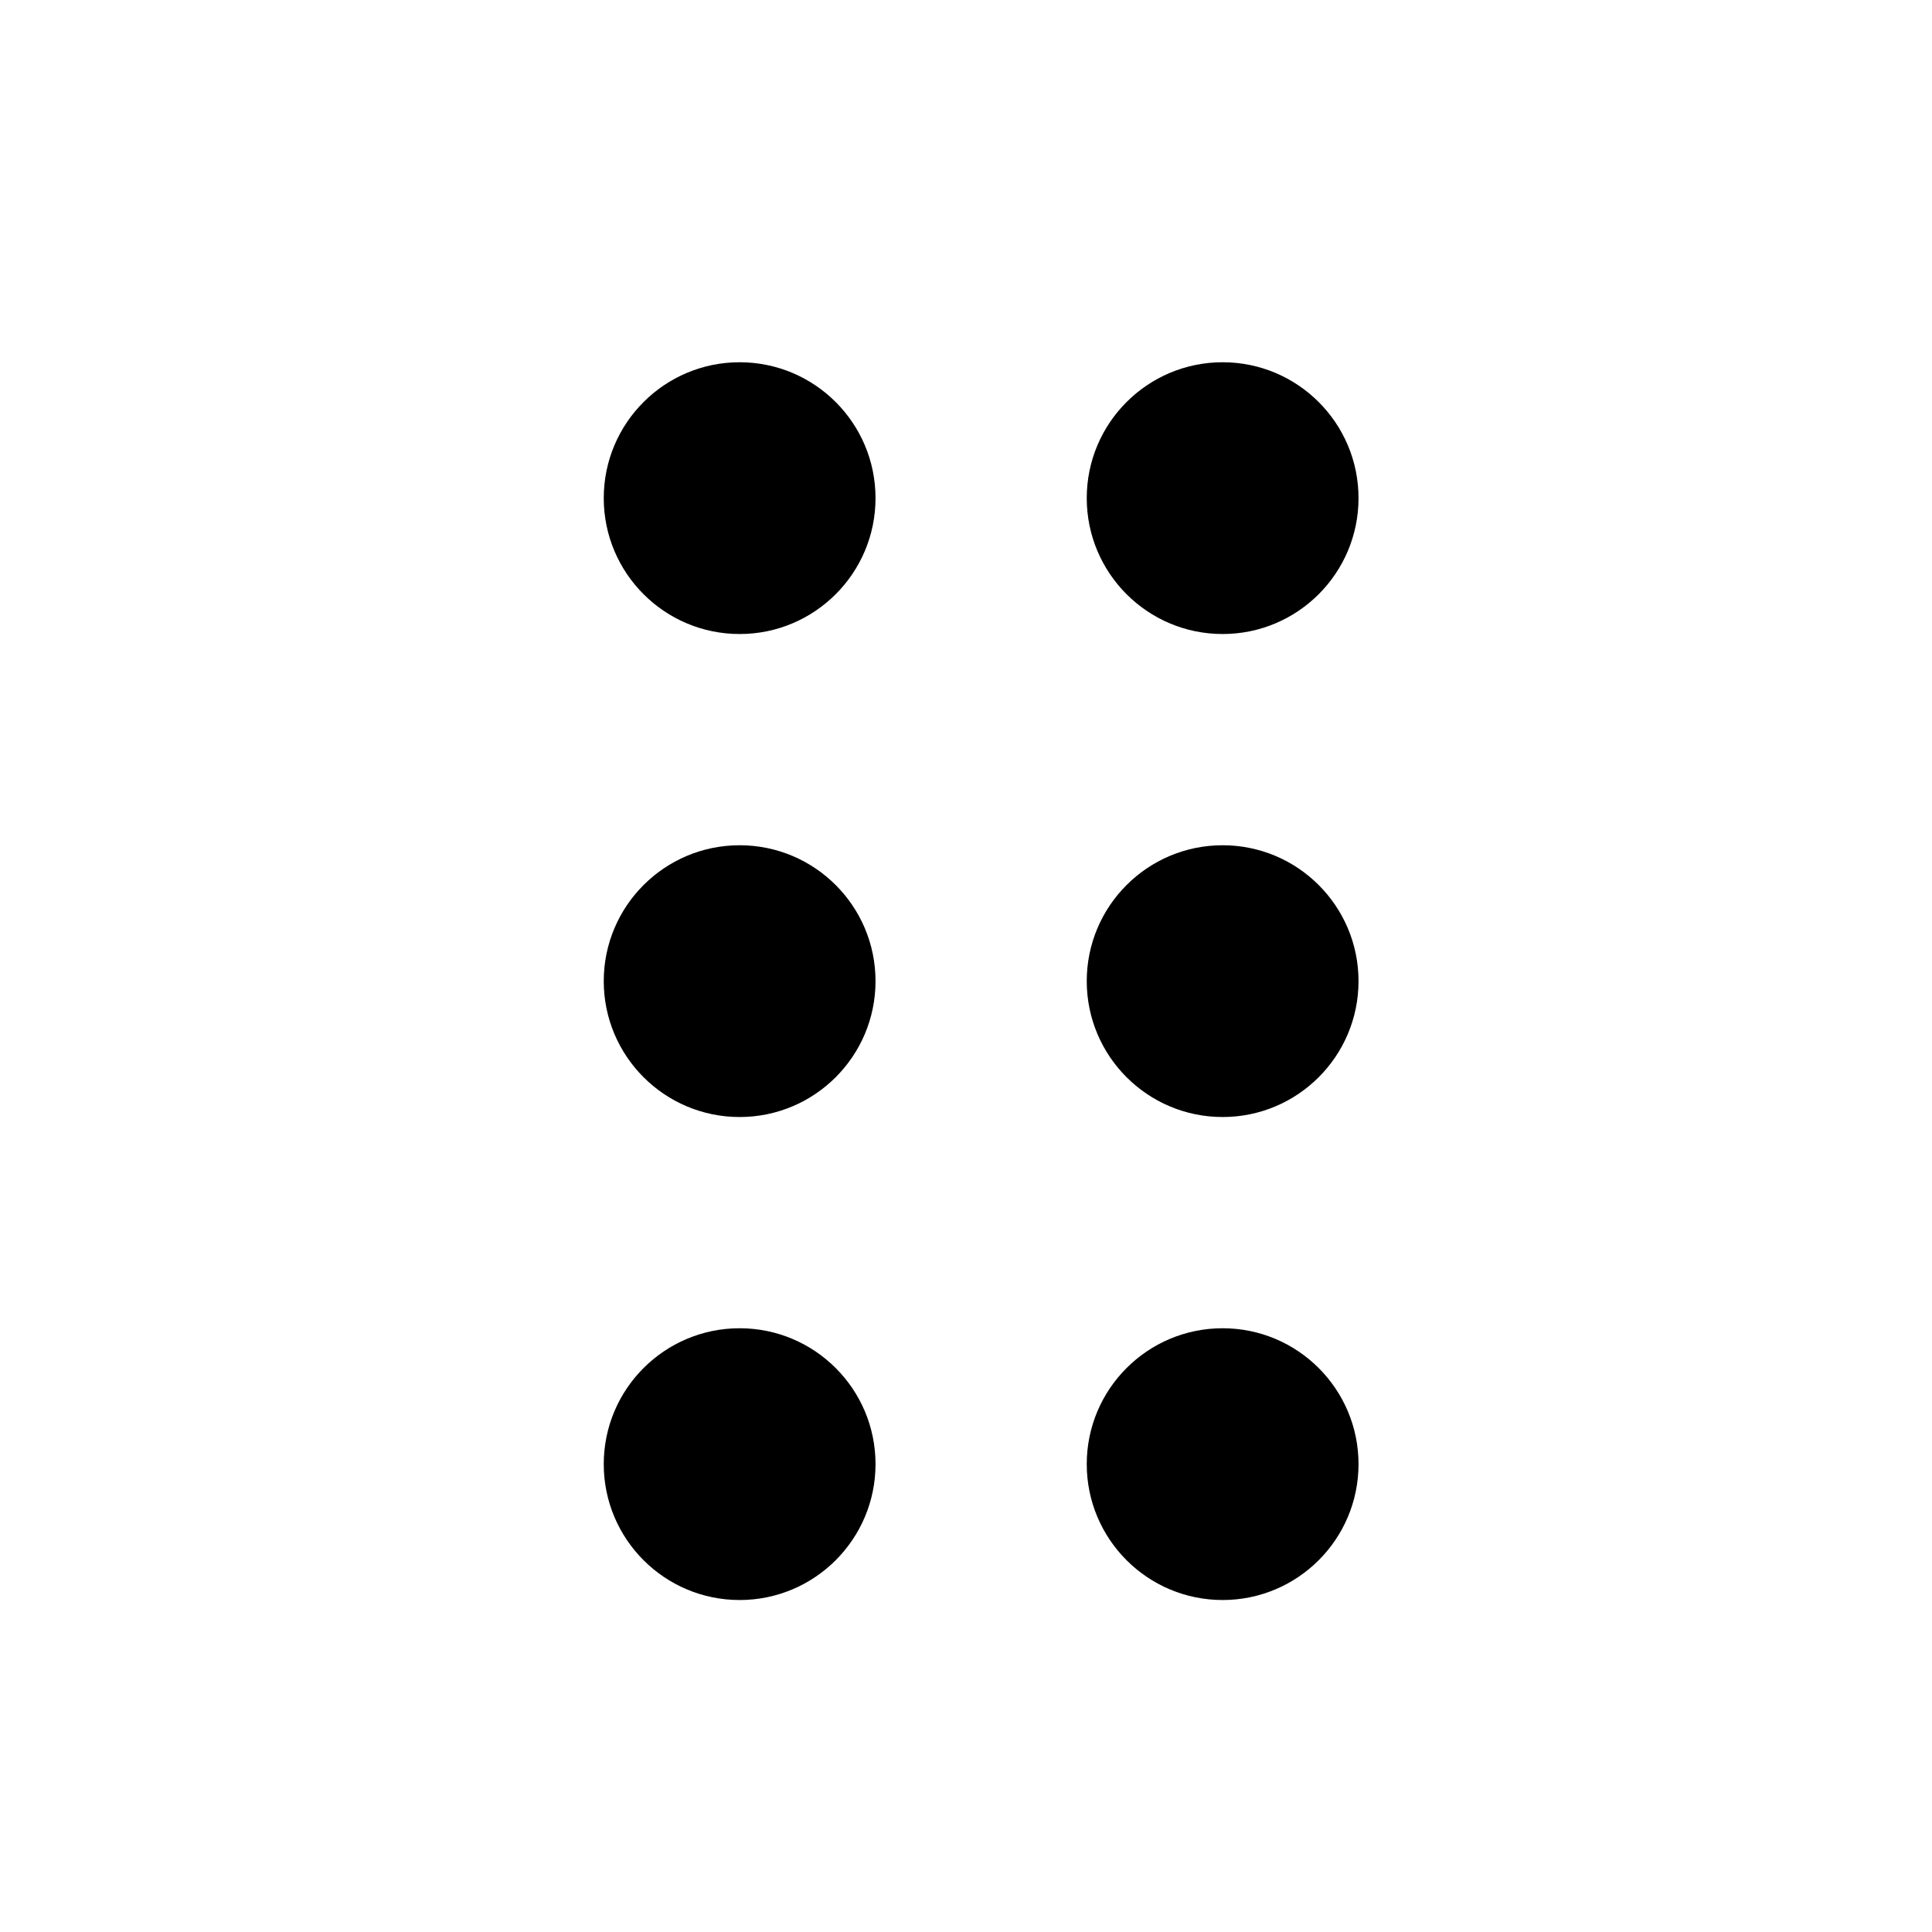
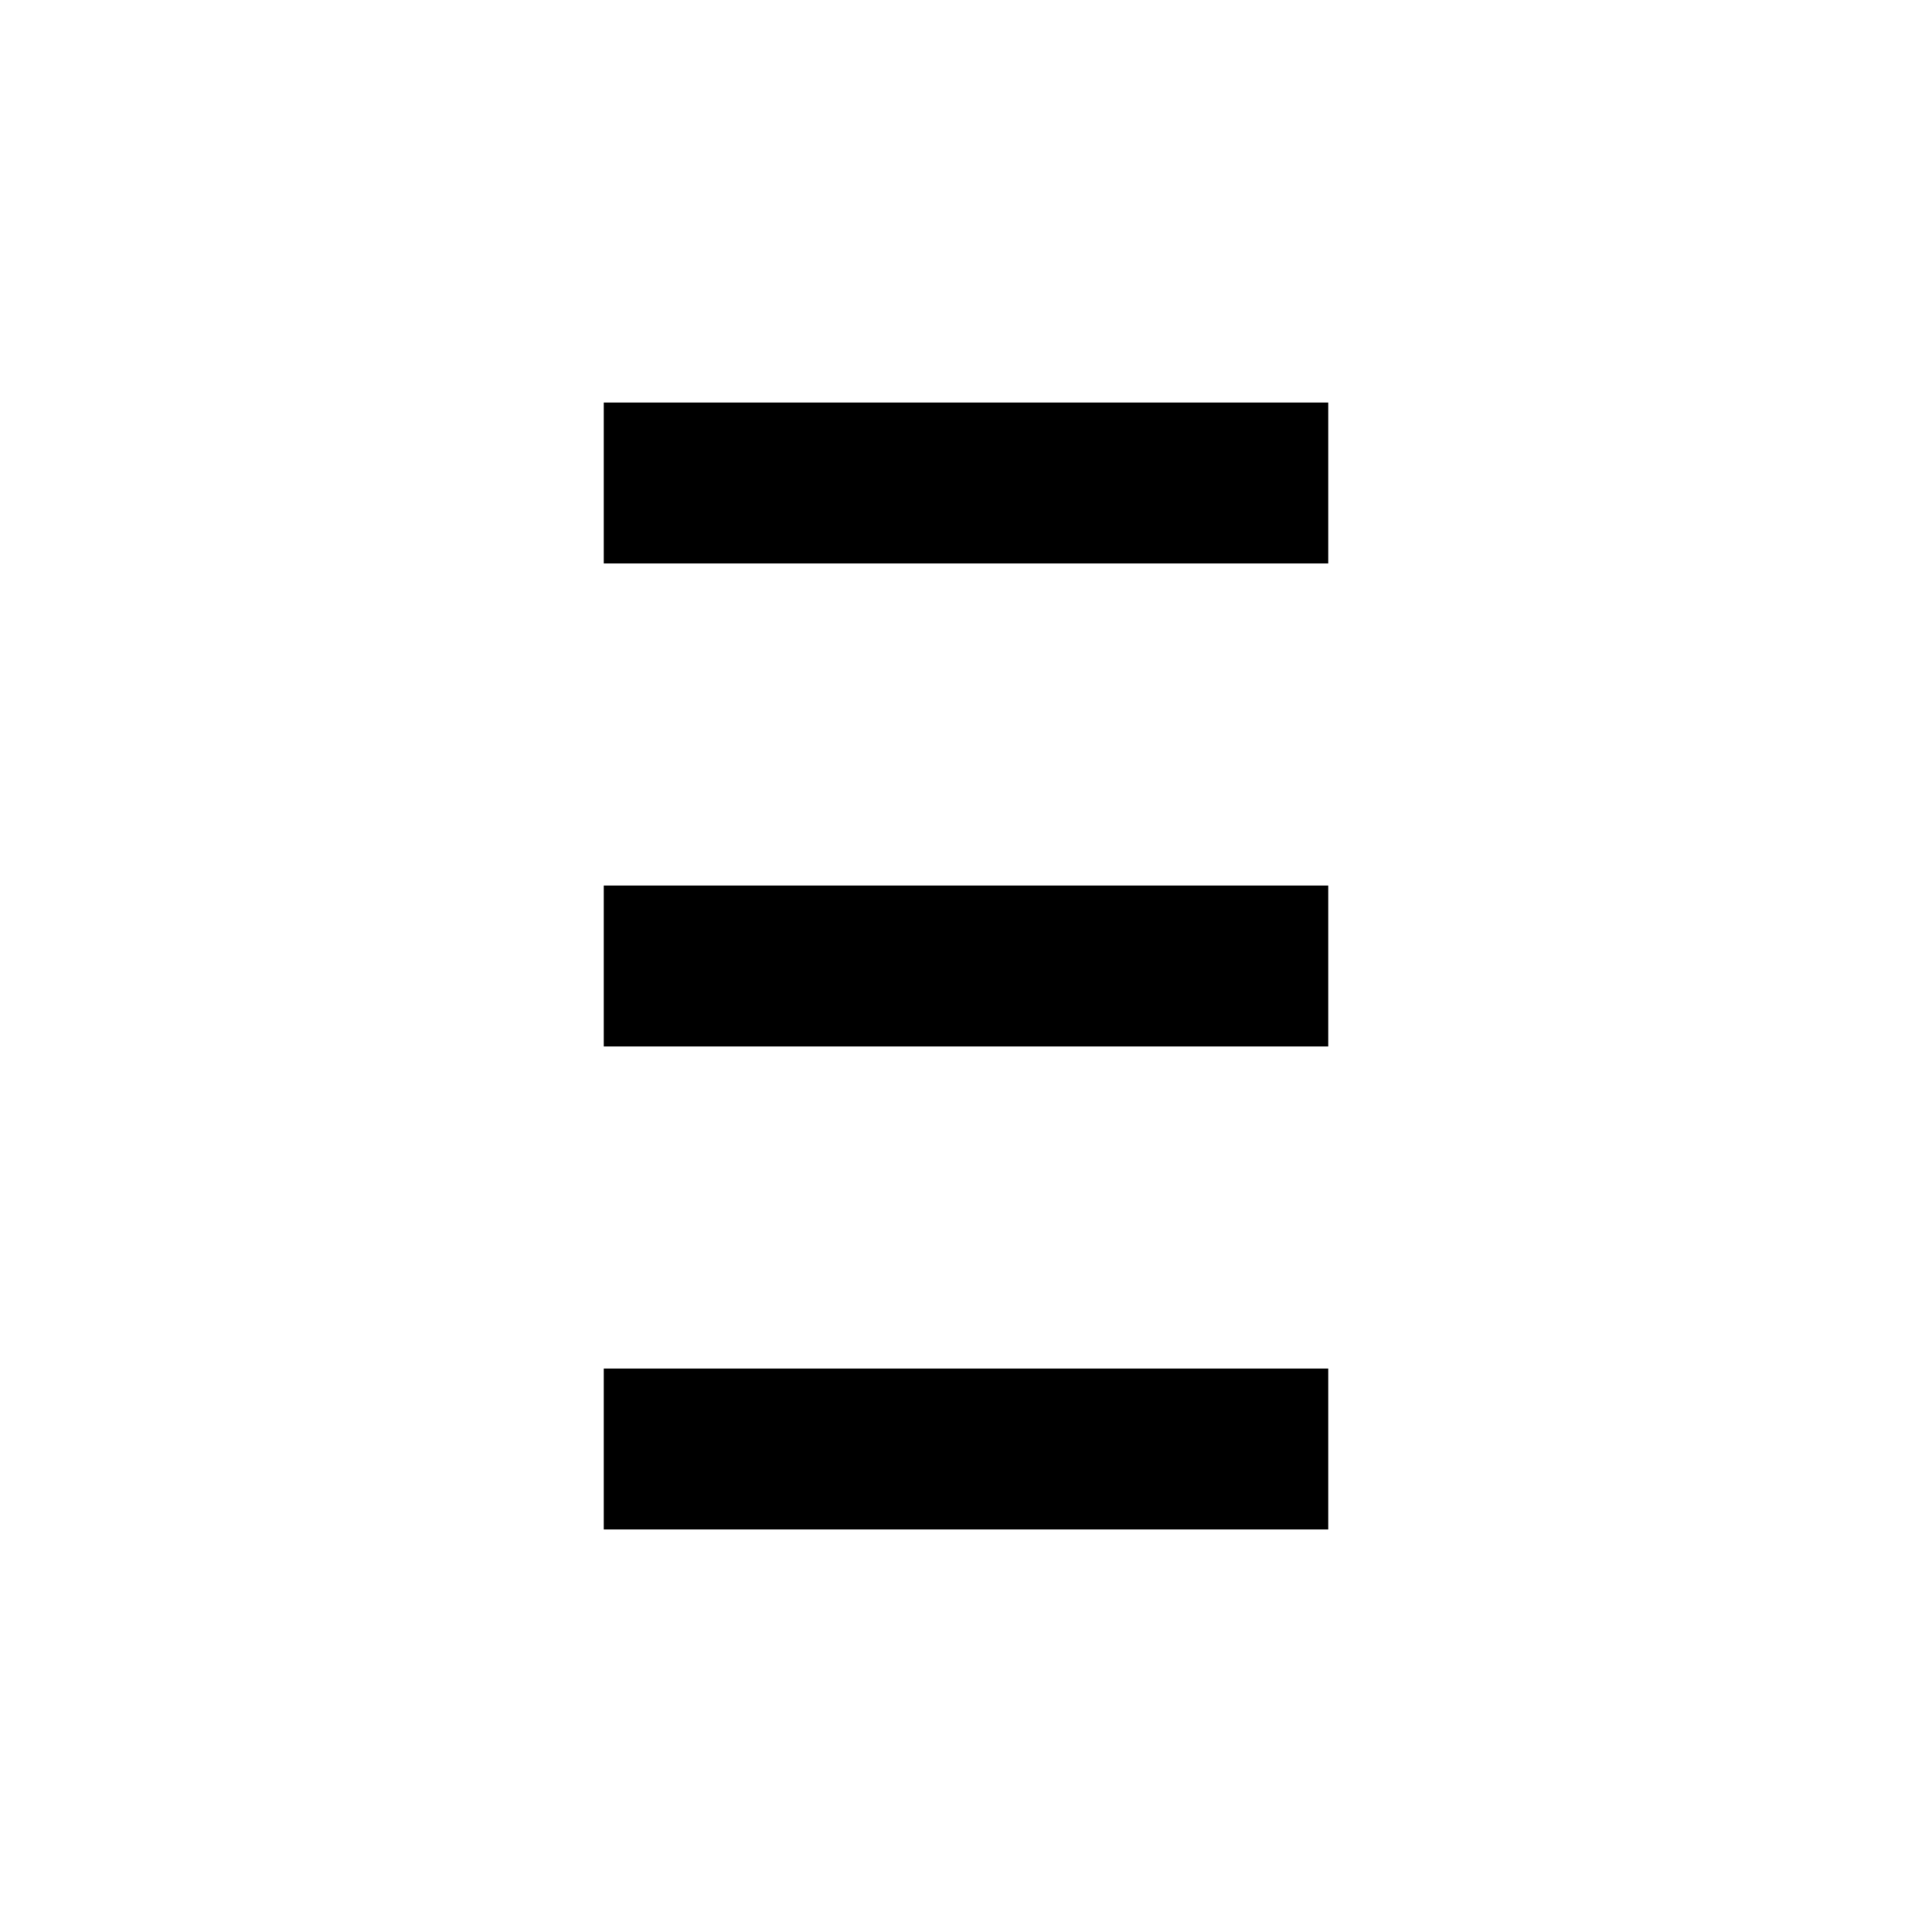
<svg xmlns="http://www.w3.org/2000/svg" width="12" height="12" viewBox="0 0 12 12" fill="none">
-   <path fill-rule="evenodd" clip-rule="evenodd" d="M4.594 3.938C5.06 3.938 5.438 3.56 5.438 3.094C5.438 2.628 5.06 2.25 4.594 2.25C4.128 2.25 3.75 2.628 3.75 3.094C3.75 3.56 4.128 3.938 4.594 3.938ZM7.594 3.938C8.06 3.938 8.438 3.56 8.438 3.094C8.438 2.628 8.06 2.25 7.594 2.25C7.128 2.25 6.75 2.628 6.75 3.094C6.75 3.56 7.128 3.938 7.594 3.938ZM8.438 6.094C8.438 6.56 8.06 6.938 7.594 6.938C7.128 6.938 6.75 6.56 6.75 6.094C6.75 5.628 7.128 5.25 7.594 5.25C8.06 5.25 8.438 5.628 8.438 6.094ZM4.594 6.938C5.06 6.938 5.438 6.56 5.438 6.094C5.438 5.628 5.06 5.25 4.594 5.25C4.128 5.25 3.75 5.628 3.75 6.094C3.75 6.56 4.128 6.938 4.594 6.938ZM8.438 9.094C8.438 9.56 8.06 9.938 7.594 9.938C7.128 9.938 6.75 9.56 6.75 9.094C6.75 8.628 7.128 8.25 7.594 8.25C8.06 8.25 8.438 8.628 8.438 9.094ZM4.594 9.938C5.06 9.938 5.438 9.56 5.438 9.094C5.438 8.628 5.06 8.25 4.594 8.25C4.128 8.25 3.75 8.628 3.75 9.094C3.75 9.56 4.128 9.938 4.594 9.938Z" fill="currentColor" />
+   <path fill-rule="evenodd" clip-rule="evenodd" d="M3.75 2.5H8.25V3.5H3.75V2.5ZM3.75 5.5H8.25V6.5H3.75V5.5ZM3.75 8.5H8.25V9.5H3.75V8.5Z" fill="currentColor" />
</svg>
